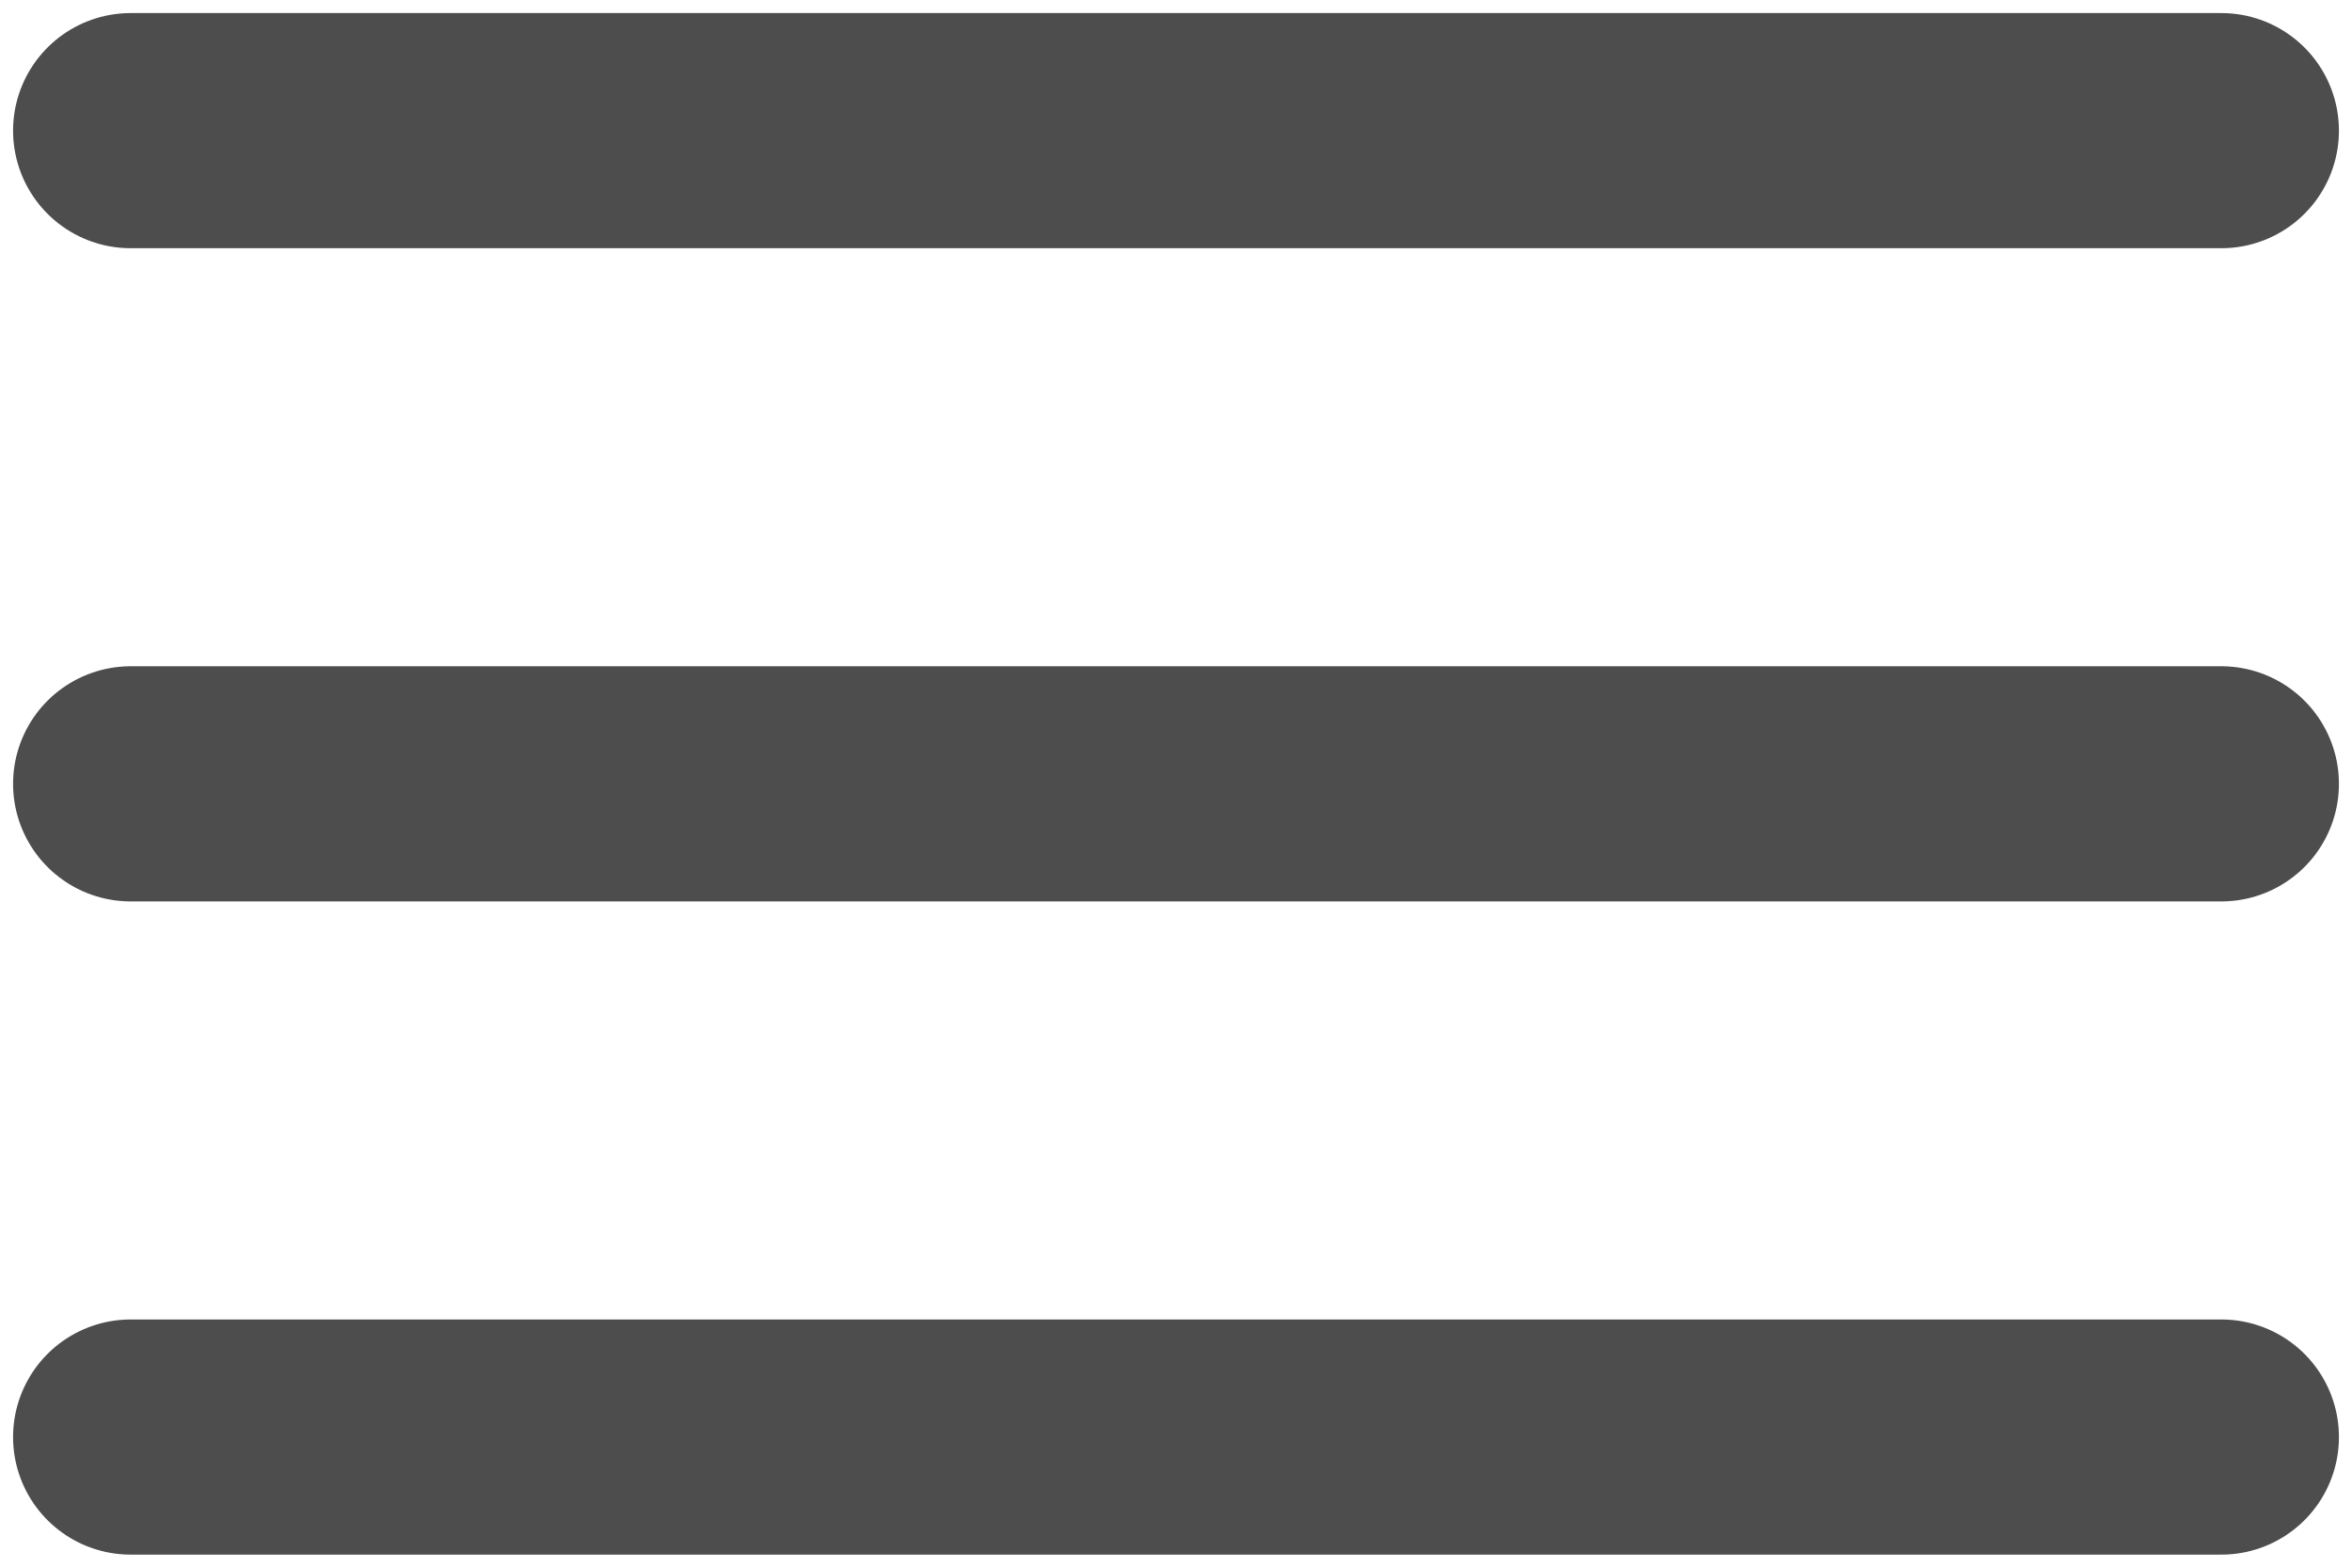
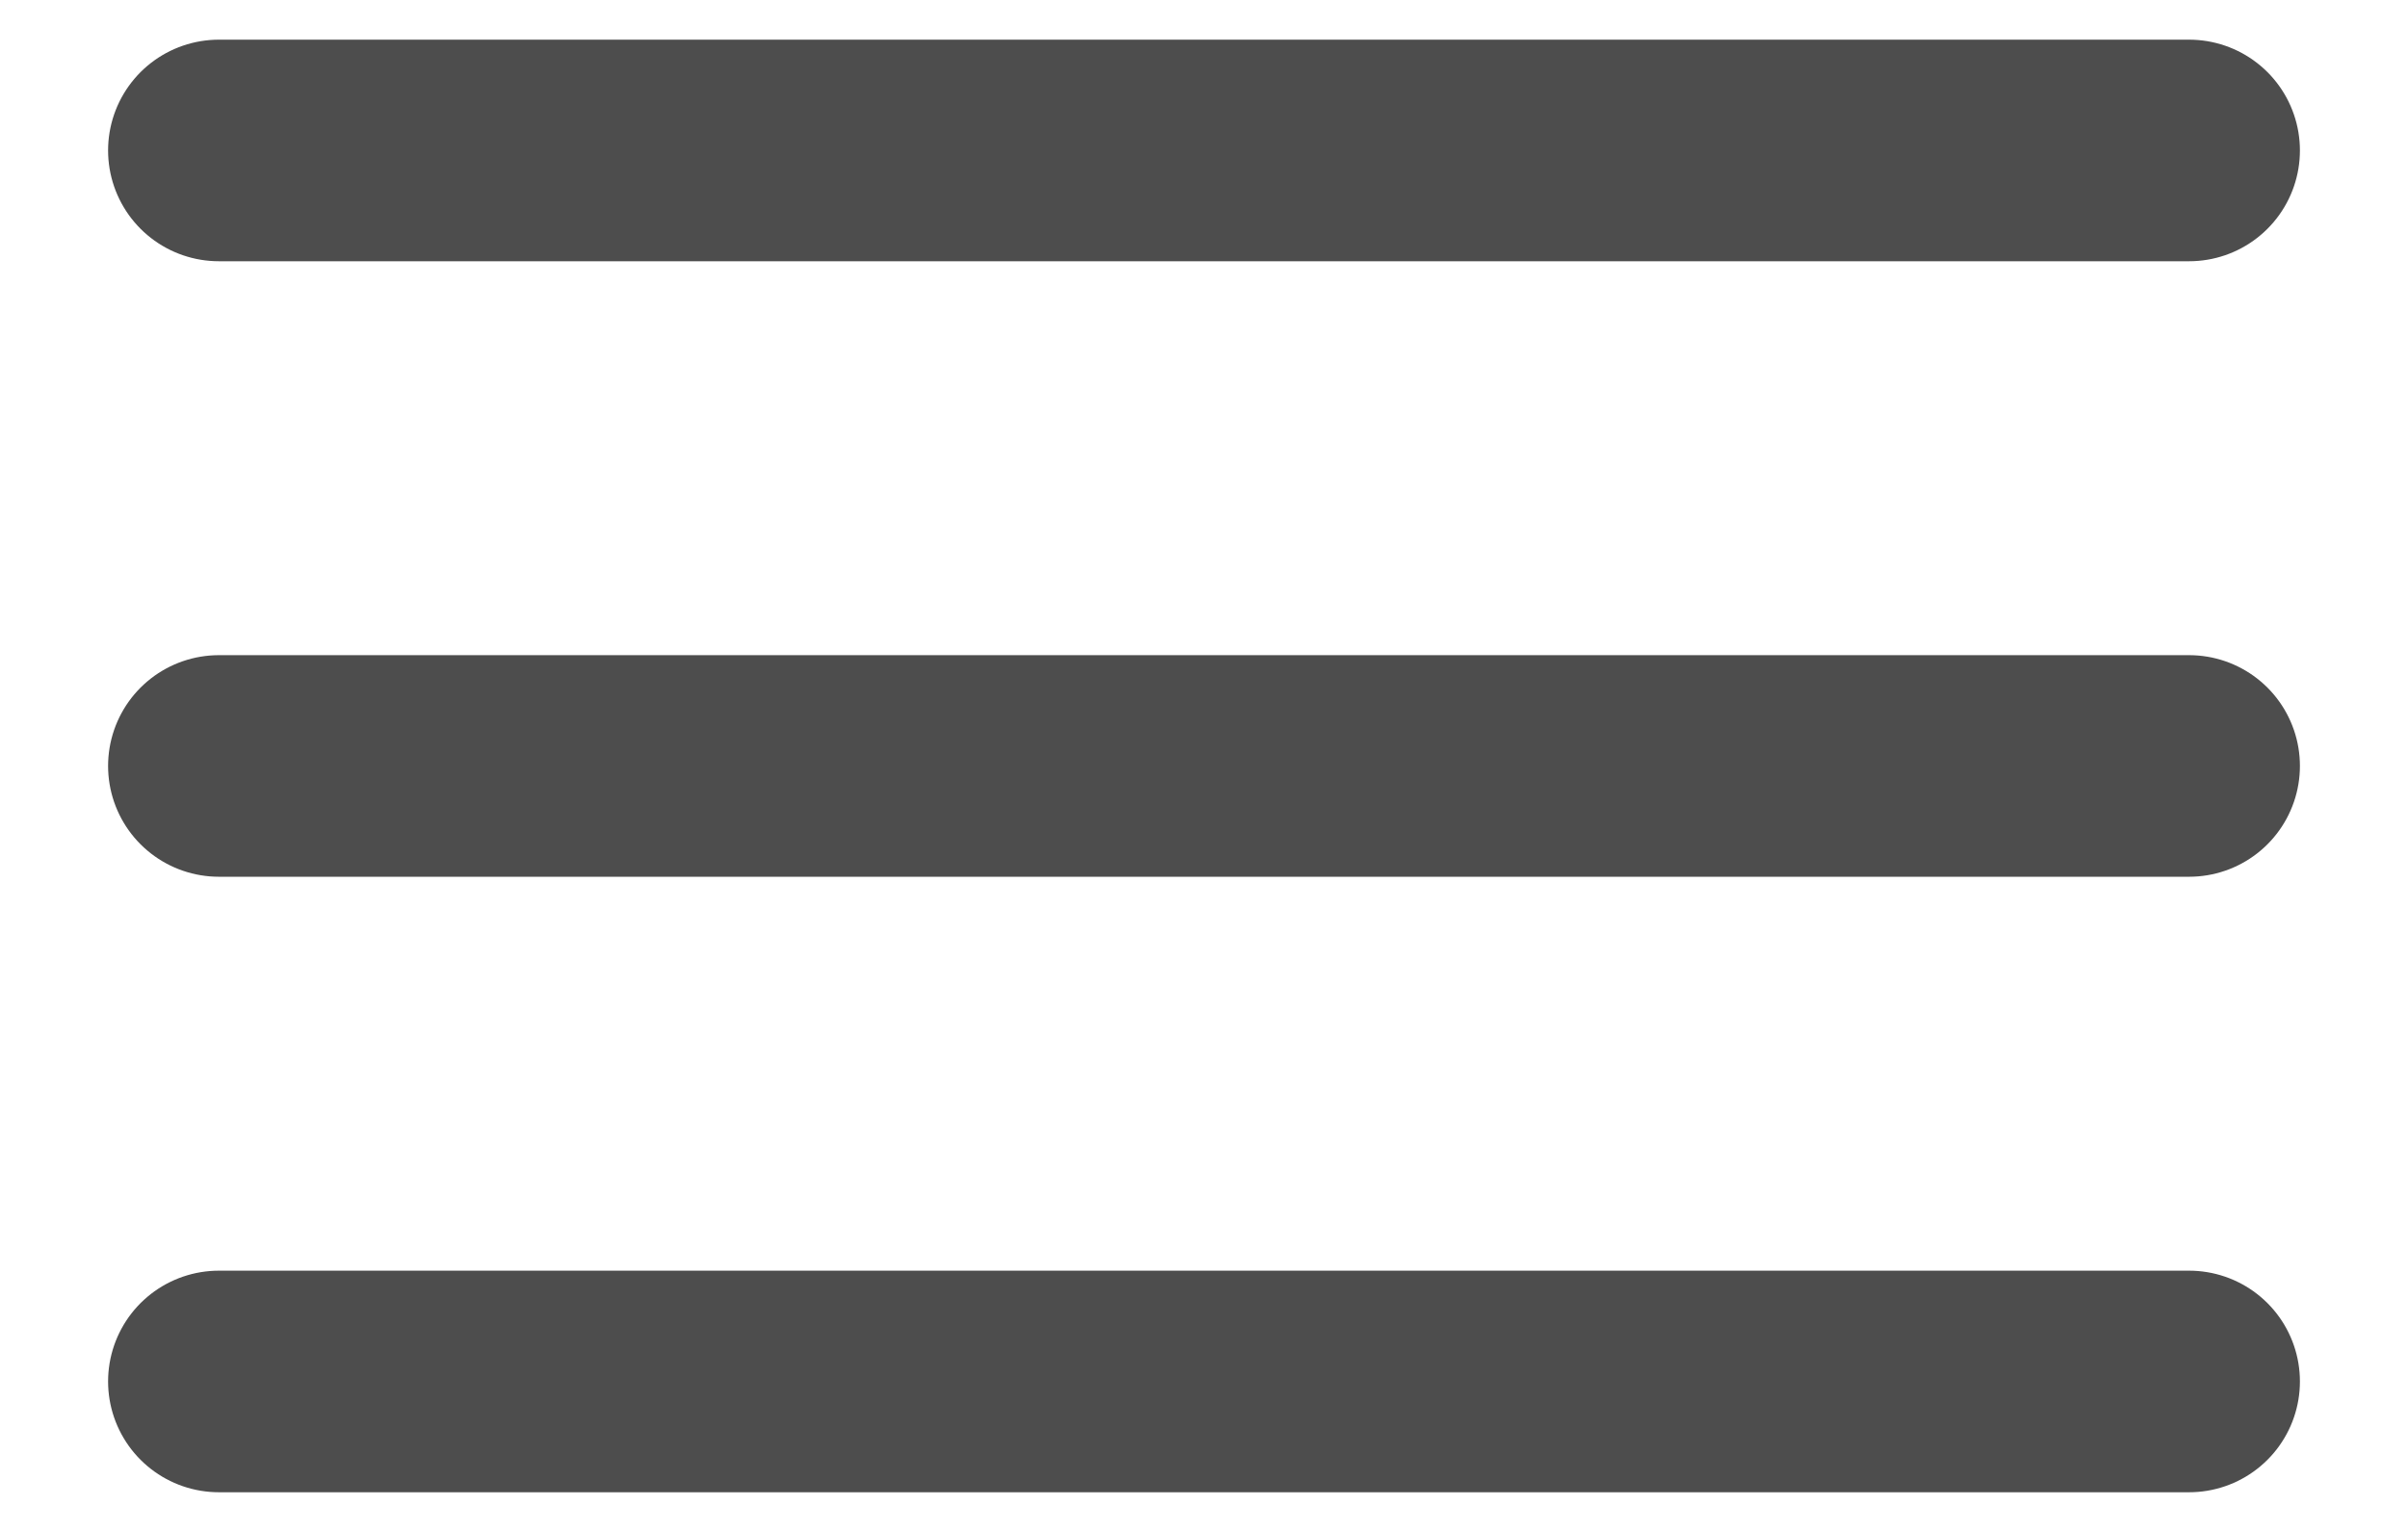
- <svg xmlns="http://www.w3.org/2000/svg" width="18" height="12" viewBox="0 0 18 12" fill="none">
-   <path d="M17 1H1" stroke="#4D4D4D" stroke-width="1.8" stroke-linecap="round" />
-   <path d="M17 6H1" stroke="#4D4D4D" stroke-width="1.8" stroke-linecap="round" />
-   <path d="M17 11H1" stroke="#4D4D4D" stroke-width="1.8" stroke-linecap="round" />
+ <svg xmlns="http://www.w3.org/2000/svg" width="22" height="14" viewBox="0 0 22 14" fill="none">
+   <path d="M20 1.375H2" stroke="#4D4D4D" stroke-width="2.025" stroke-linecap="round" />
+   <path d="M20 7H2" stroke="#4D4D4D" stroke-width="2.025" stroke-linecap="round" />
+   <path d="M20 12.625H2" stroke="#4D4D4D" stroke-width="2.025" stroke-linecap="round" />
</svg>
